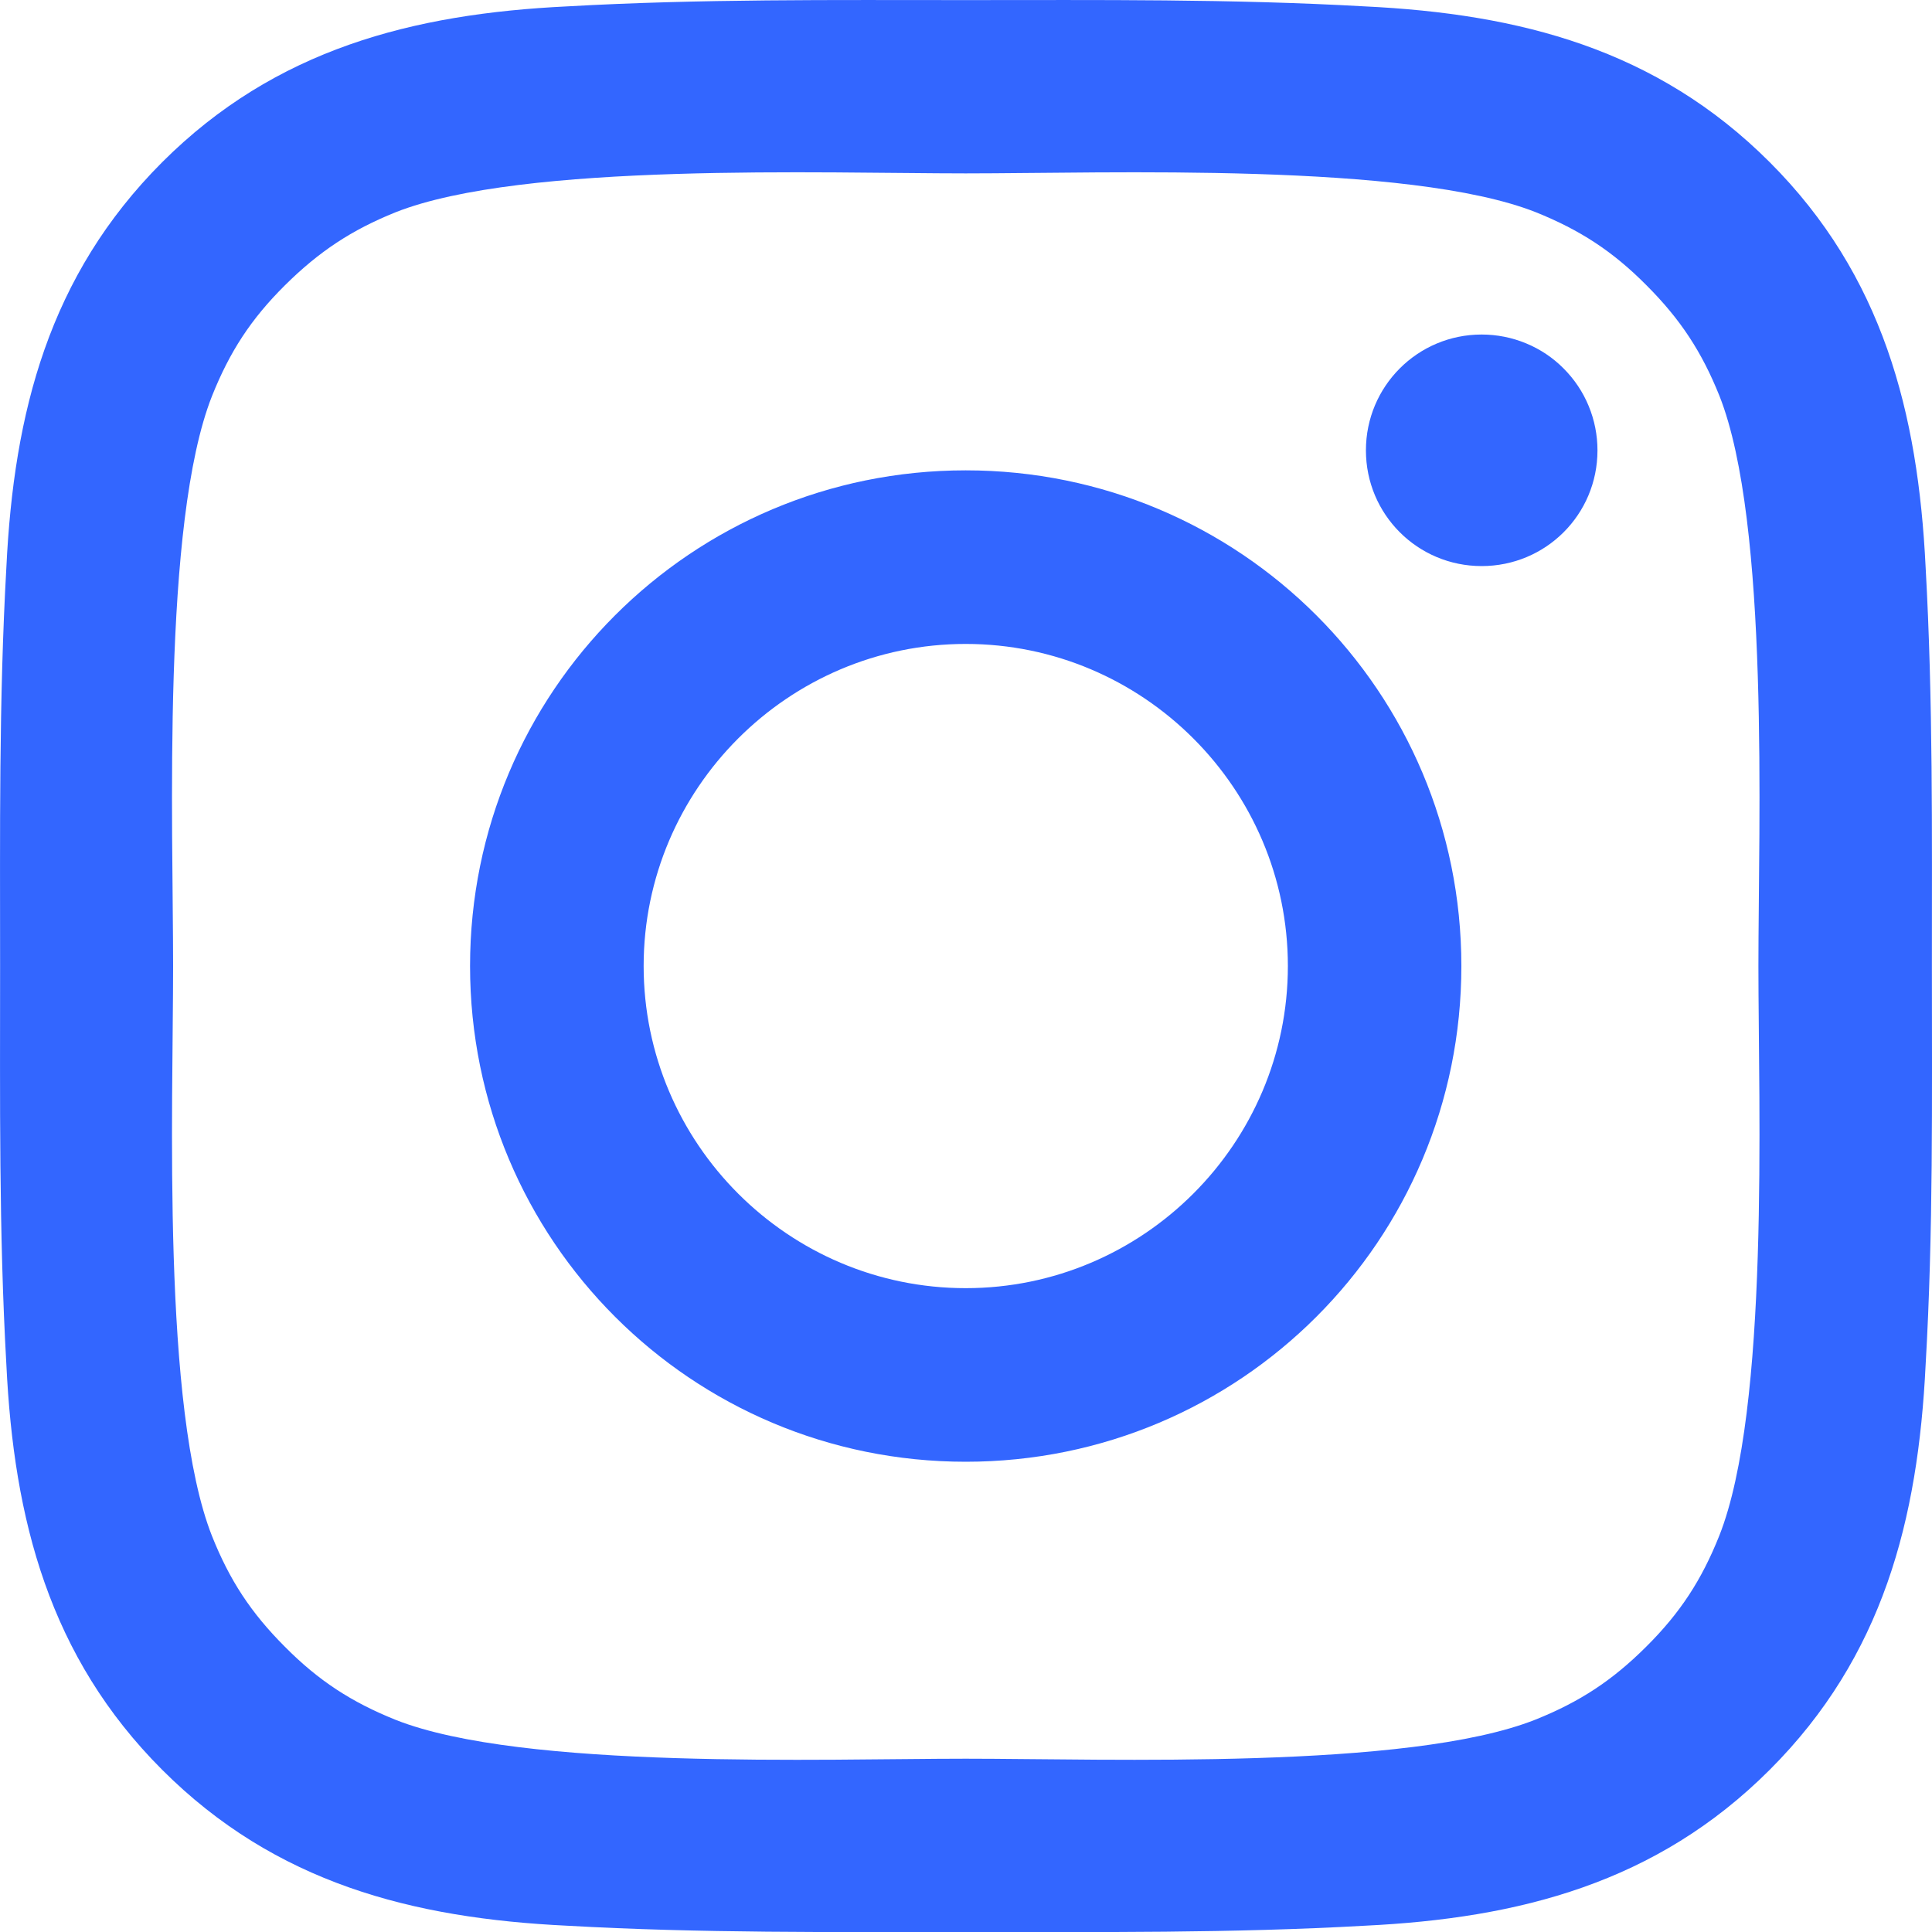
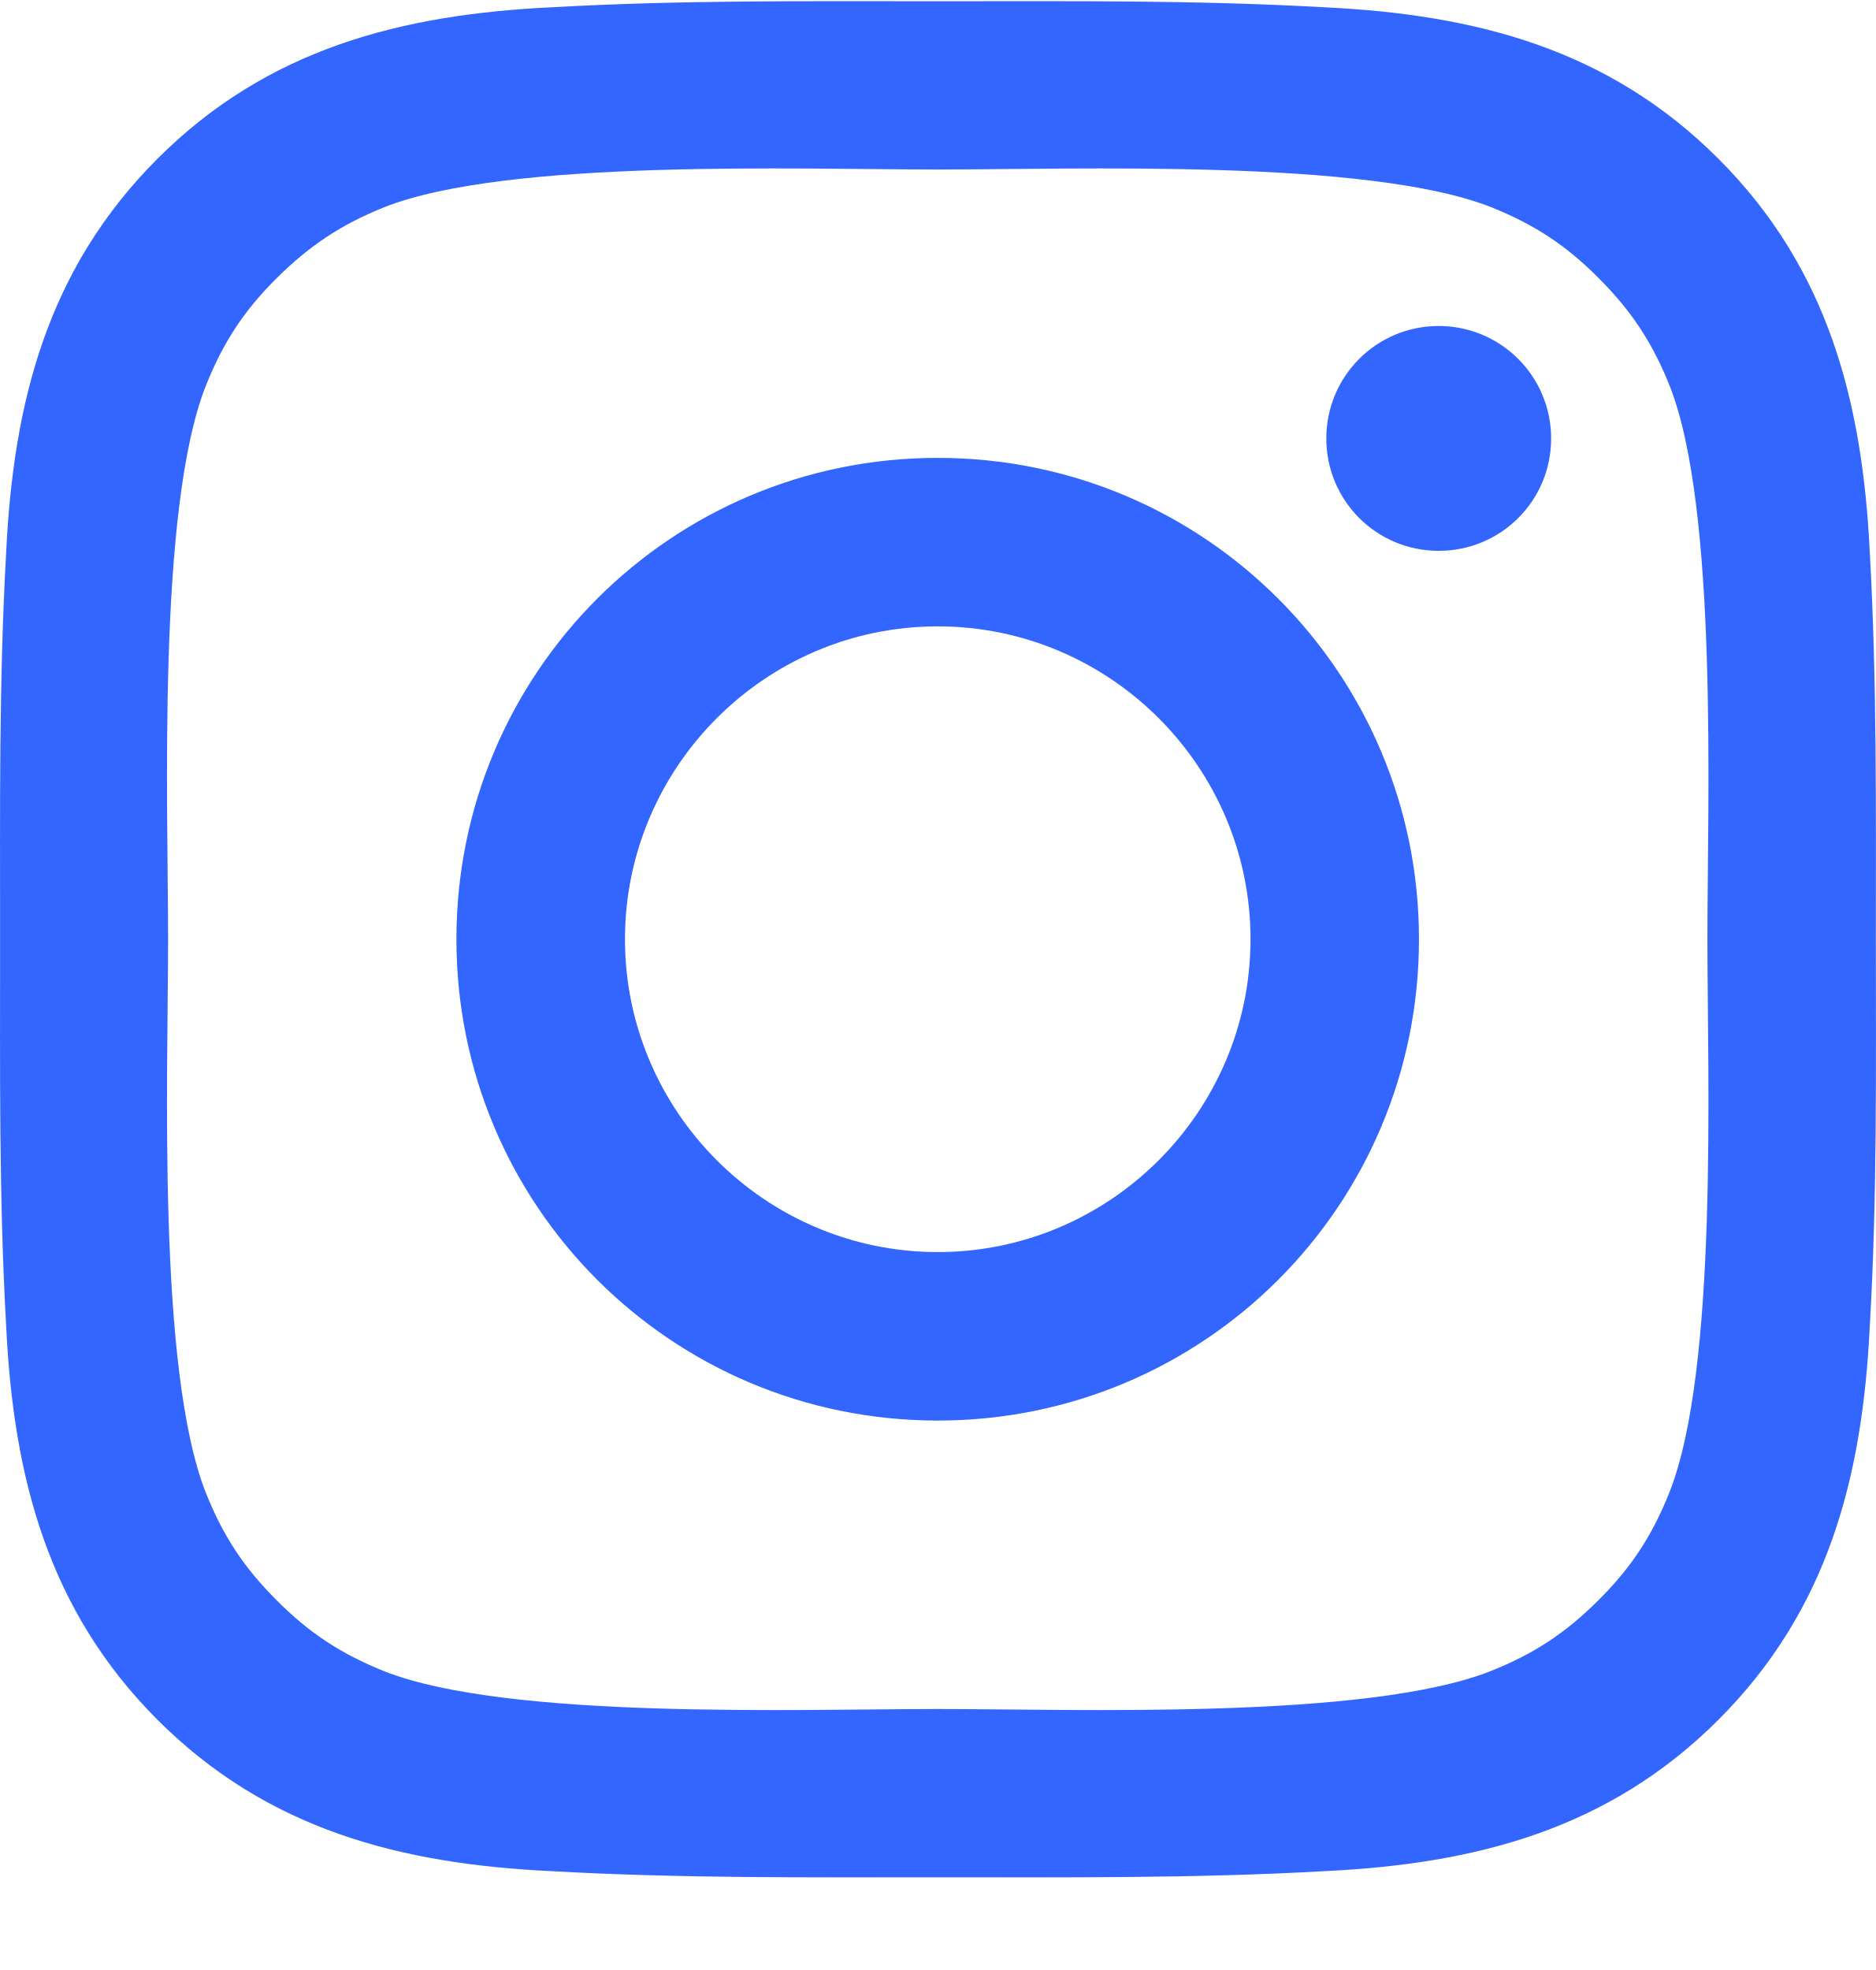
- <svg xmlns="http://www.w3.org/2000/svg" width="20" height="20" viewBox="0 0 20 20" fill="none">
-   <path d="M9.997 4.869C7.158 4.869 4.866 7.161 4.866 10C4.866 12.84 7.158 15.132 9.997 15.132C12.837 15.132 15.128 12.84 15.128 10C15.128 7.161 12.837 4.869 9.997 4.869ZM9.997 13.335C8.161 13.335 6.663 11.837 6.663 10C6.663 8.164 8.161 6.666 9.997 6.666C11.834 6.666 13.332 8.164 13.332 10C13.332 11.837 11.834 13.335 9.997 13.335ZM15.338 3.463C14.675 3.463 14.14 3.999 14.14 4.662C14.14 5.325 14.675 5.86 15.338 5.86C16.001 5.86 16.537 5.327 16.537 4.662C16.537 4.504 16.506 4.348 16.446 4.203C16.386 4.057 16.297 3.925 16.186 3.814C16.075 3.702 15.943 3.614 15.797 3.554C15.652 3.494 15.496 3.463 15.338 3.463ZM19.999 10C19.999 8.619 20.011 7.251 19.934 5.872C19.856 4.271 19.491 2.85 18.32 1.679C17.147 0.506 15.729 0.143 14.127 0.066C12.747 -0.012 11.378 0.001 10 0.001C8.619 0.001 7.251 -0.012 5.872 0.066C4.271 0.143 2.85 0.509 1.679 1.679C0.506 2.853 0.143 4.271 0.066 5.872C-0.012 7.253 0.001 8.622 0.001 10C0.001 11.379 -0.012 12.75 0.066 14.128C0.143 15.73 0.509 17.151 1.679 18.321C2.853 19.495 4.271 19.858 5.872 19.935C7.253 20.013 8.621 20 10 20C11.381 20 12.749 20.013 14.127 19.935C15.729 19.858 17.149 19.492 18.32 18.321C19.494 17.148 19.856 15.73 19.934 14.128C20.014 12.75 19.999 11.381 19.999 10ZM17.797 15.9C17.615 16.355 17.395 16.695 17.042 17.046C16.689 17.398 16.352 17.618 15.896 17.801C14.58 18.324 11.456 18.206 9.997 18.206C8.539 18.206 5.412 18.324 4.096 17.804C3.641 17.621 3.3 17.401 2.95 17.048C2.597 16.695 2.377 16.358 2.195 15.902C1.674 14.584 1.792 11.459 1.792 10C1.792 8.542 1.674 5.415 2.195 4.099C2.377 3.643 2.597 3.303 2.95 2.953C3.303 2.603 3.641 2.38 4.096 2.197C5.412 1.677 8.539 1.795 9.997 1.795C11.456 1.795 14.583 1.677 15.899 2.197C16.354 2.38 16.694 2.6 17.044 2.953C17.397 3.306 17.617 3.643 17.8 4.099C18.32 5.415 18.203 8.542 18.203 10C18.203 11.459 18.32 14.584 17.797 15.9Z" fill="#3366FF" />
+ <svg xmlns="http://www.w3.org/2000/svg" width="20" height="21" viewBox="0 0 20 21" fill="none">
+   <path d="M9.997 4.881C7.158 4.881 4.866 7.173 4.866 10.012C4.866 12.852 7.158 15.143 9.997 15.143C12.837 15.143 15.128 12.852 15.128 10.012C15.128 7.173 12.837 4.881 9.997 4.881ZM9.997 13.347C8.161 13.347 6.663 11.848 6.663 10.012C6.663 8.176 8.161 6.677 9.997 6.677C11.834 6.677 13.332 8.176 13.332 10.012C13.332 11.848 11.834 13.347 9.997 13.347ZM15.338 3.475C14.675 3.475 14.14 4.011 14.14 4.674C14.14 5.337 14.675 5.872 15.338 5.872C16.001 5.872 16.537 5.339 16.537 4.674C16.537 4.516 16.506 4.36 16.446 4.215C16.386 4.069 16.297 3.937 16.186 3.826C16.075 3.715 15.943 3.626 15.797 3.566C15.652 3.506 15.496 3.475 15.338 3.475ZM19.999 10.012C19.999 8.631 20.011 7.263 19.934 5.884C19.856 4.283 19.491 2.862 18.32 1.692C17.147 0.518 15.729 0.156 14.127 0.078C12.747 0 11.378 0.013 10 0.013C8.619 0.013 7.251 0 5.872 0.078C4.271 0.156 2.85 0.521 1.679 1.692C0.506 2.865 0.143 4.283 0.066 5.884C-0.012 7.265 0.001 8.634 0.001 10.012C0.001 11.391 -0.012 12.762 0.066 14.14C0.143 15.741 0.509 17.162 1.679 18.333C2.853 19.506 4.271 19.869 5.872 19.946C7.253 20.024 8.621 20.012 10 20.012C11.381 20.012 12.749 20.024 14.127 19.946C15.729 19.869 17.149 19.504 18.32 18.333C19.494 17.16 19.856 15.741 19.934 14.14C20.014 12.762 19.999 11.393 19.999 10.012ZM17.797 15.911C17.615 16.366 17.395 16.707 17.042 17.057C16.689 17.41 16.352 17.63 15.896 17.812C14.58 18.335 11.456 18.218 9.997 18.218C8.539 18.218 5.412 18.335 4.096 17.815C3.641 17.632 3.3 17.412 2.95 17.059C2.597 16.707 2.377 16.369 2.195 15.914C1.674 14.595 1.792 11.471 1.792 10.012C1.792 8.554 1.674 5.427 2.195 4.111C2.377 3.655 2.597 3.315 2.95 2.965C3.303 2.615 3.641 2.392 4.096 2.209C5.412 1.689 8.539 1.807 9.997 1.807C11.456 1.807 14.583 1.689 15.899 2.209C16.354 2.392 16.694 2.612 17.044 2.965C17.397 3.318 17.617 3.655 17.8 4.111C18.32 5.427 18.203 8.554 18.203 10.012C18.203 11.471 18.32 14.595 17.797 15.911Z" fill="#3366FF" />
</svg>
